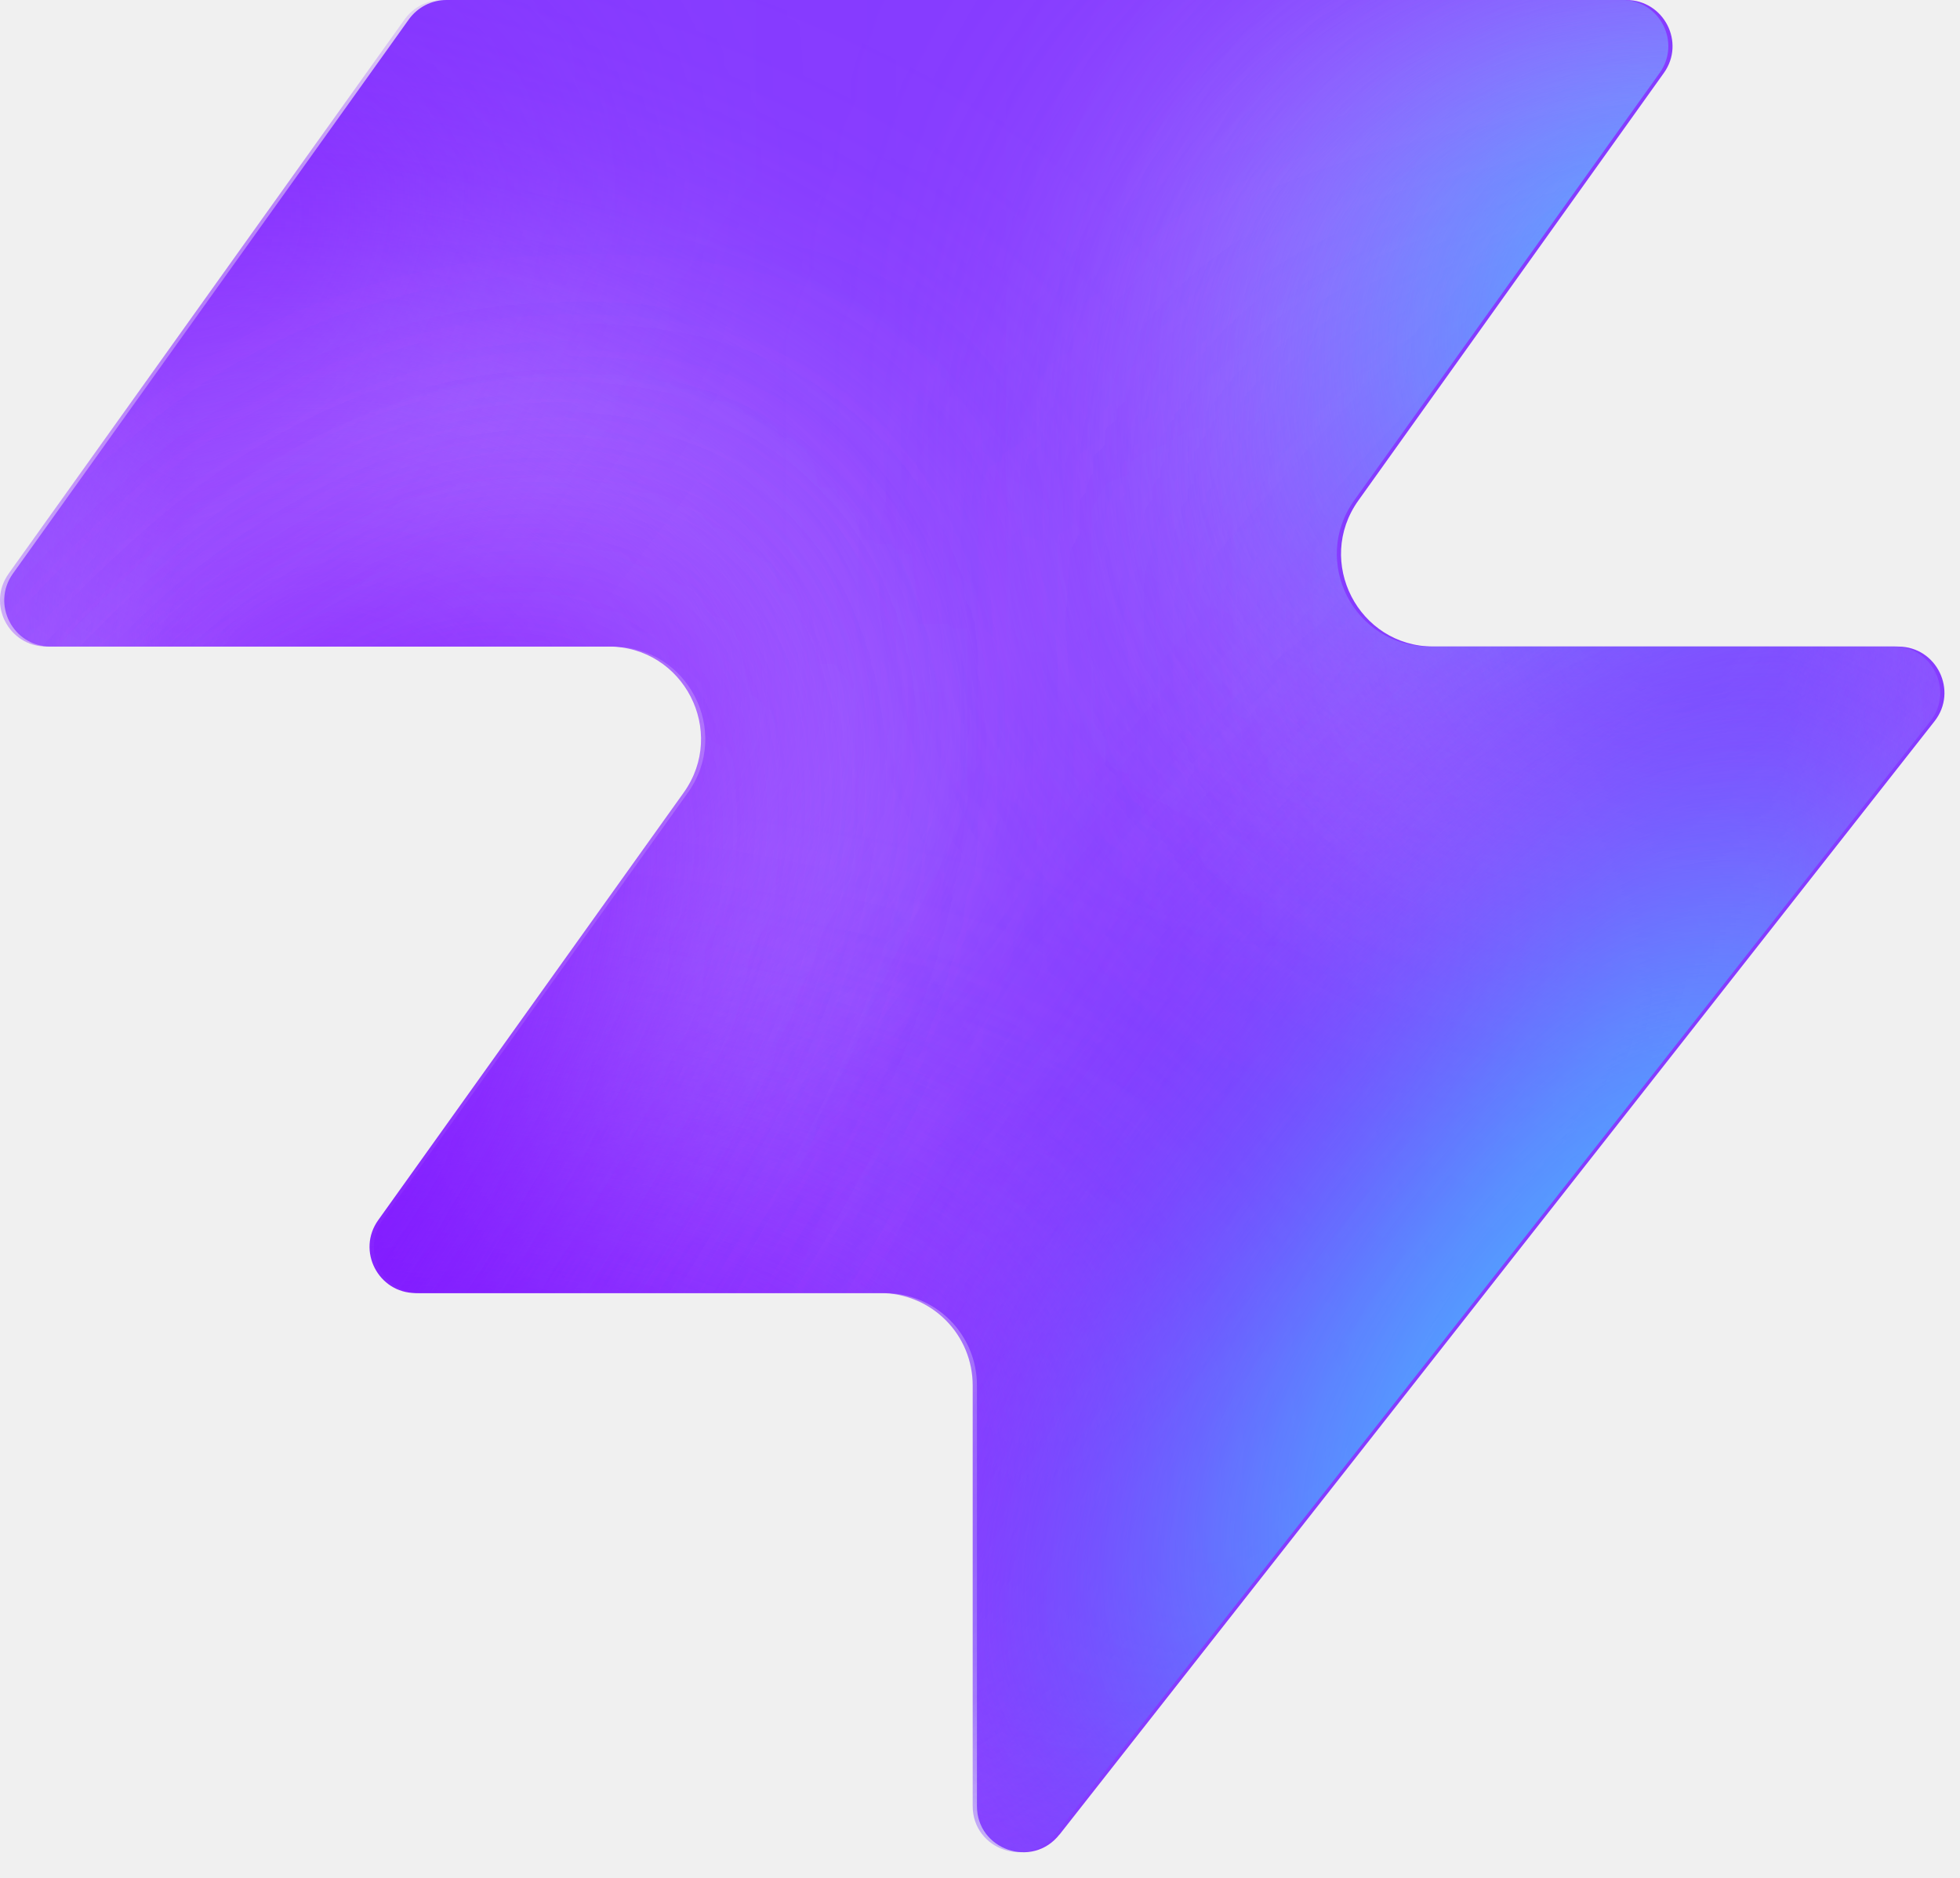
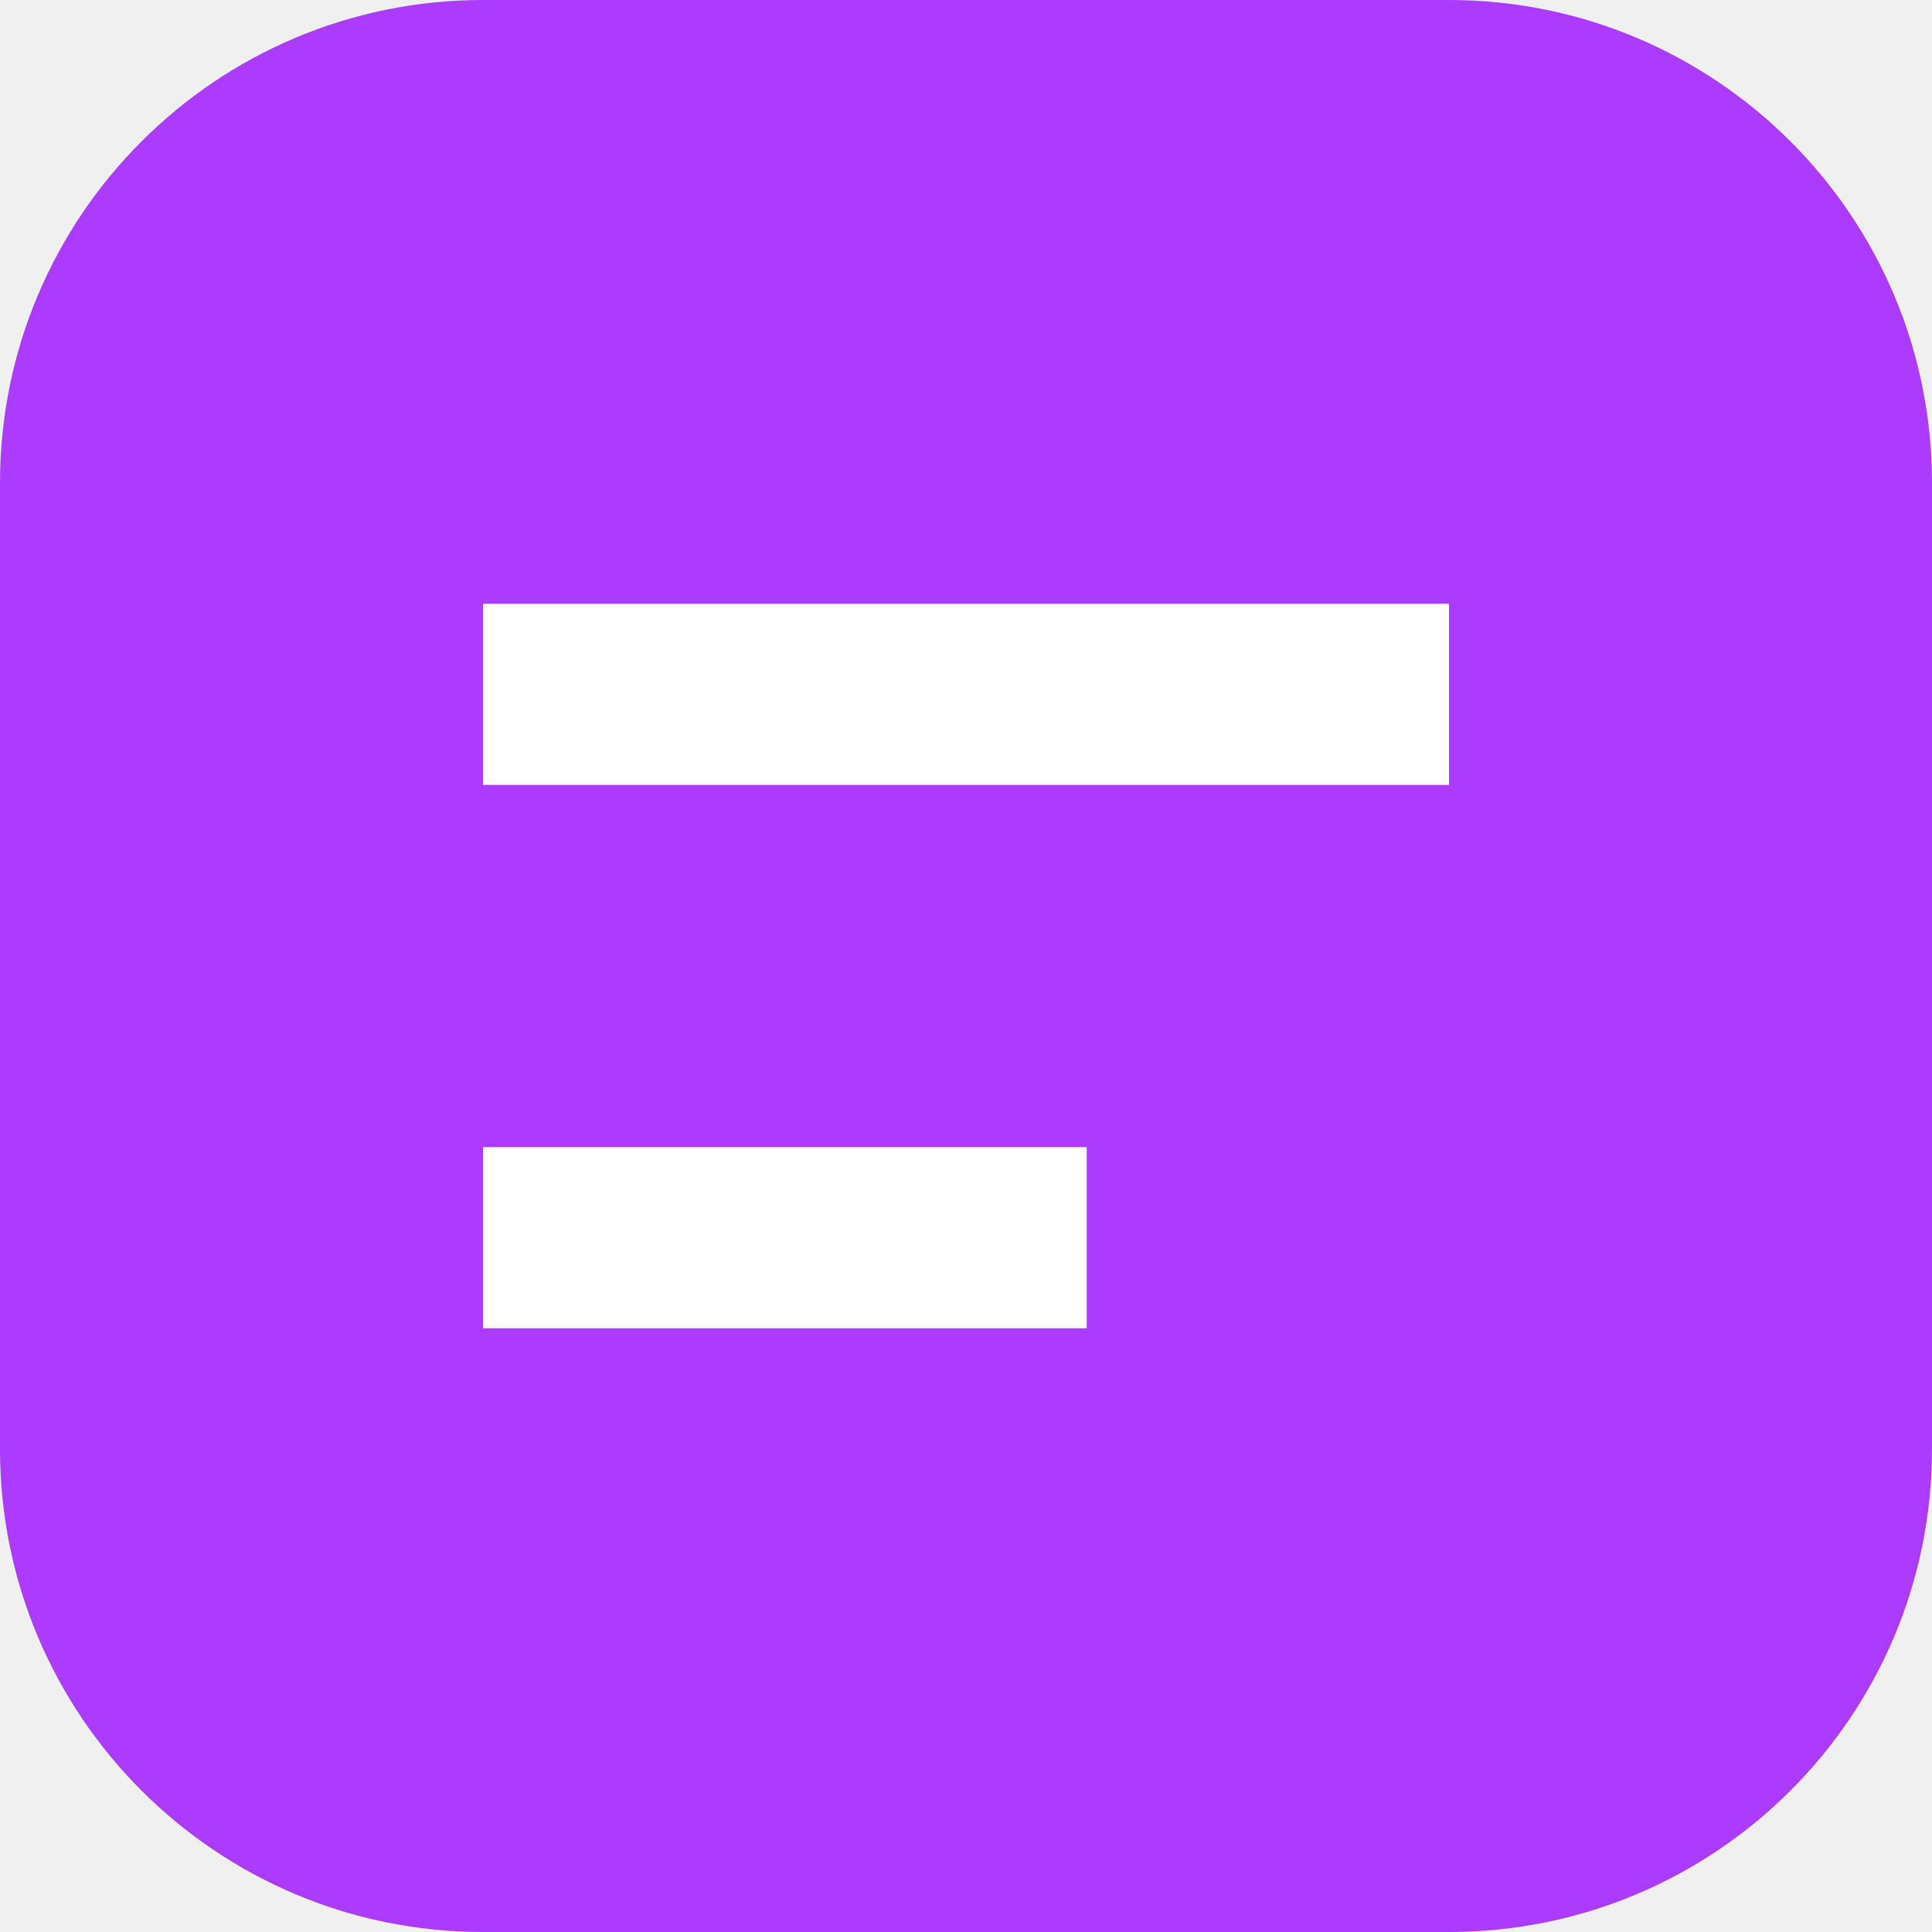
- <svg xmlns="http://www.w3.org/2000/svg" width="48" height="46" fill="none" viewBox="0 0 48 46">
-   <path fill="#863bff" d="M25.946 44.938c-.664.845-2.021.375-2.021-.698V33.937a2.26 2.26 0 0 0-2.262-2.262H10.287c-.92 0-1.456-1.04-.92-1.788l7.48-10.471c1.07-1.497 0-3.578-1.842-3.578H1.237c-.92 0-1.456-1.04-.92-1.788L10.013.474c.214-.297.556-.474.92-.474h28.894c.92 0 1.456 1.04.92 1.788l-7.48 10.471c-1.07 1.498 0 3.579 1.842 3.579h11.377c.943 0 1.473 1.088.89 1.83L25.947 44.94z" style="fill:#863bff;fill:color(display-p3 .525 .23 1);fill-opacity:1" />
-   <mask id="a" width="48" height="46" x="0" y="0" maskUnits="userSpaceOnUse" style="mask-type:alpha">
-     <path fill="#000" d="M25.842 44.938c-.664.844-2.021.375-2.021-.698V33.937a2.26 2.26 0 0 0-2.262-2.262H10.183c-.92 0-1.456-1.04-.92-1.788l7.48-10.471c1.07-1.498 0-3.579-1.842-3.579H1.133c-.92 0-1.456-1.04-.92-1.787L9.91.473c.214-.297.556-.474.92-.474h28.894c.92 0 1.456 1.04.92 1.788l-7.48 10.471c-1.07 1.498 0 3.578 1.842 3.578h11.377c.943 0 1.473 1.088.89 1.832L25.843 44.94z" style="fill:#000;fill-opacity:1" />
-   </mask>
-   <g mask="url(#a)">
-     <g filter="url(#b)">
-       <ellipse cx="5.508" cy="14.704" fill="#ede6ff" rx="5.508" ry="14.704" style="fill:#ede6ff;fill:color(display-p3 .927 .903 1);fill-opacity:1" transform="matrix(.00324 1 1 -.00324 -4.47 31.516)" />
-     </g>
-     <g filter="url(#c)">
-       <ellipse cx="10.399" cy="29.851" fill="#ede6ff" rx="10.399" ry="29.851" style="fill:#ede6ff;fill:color(display-p3 .927 .903 1);fill-opacity:1" transform="matrix(.00324 1 1 -.00324 -39.328 7.883)" />
-     </g>
-     <g filter="url(#d)">
-       <ellipse cx="5.508" cy="30.487" fill="#7e14ff" rx="5.508" ry="30.487" style="fill:#7e14ff;fill:color(display-p3 .492 .077 1);fill-opacity:1" transform="rotate(89.814 -25.913 -14.639)scale(1 -1)" />
-     </g>
-     <g filter="url(#e)">
-       <ellipse cx="5.508" cy="30.599" fill="#7e14ff" rx="5.508" ry="30.599" style="fill:#7e14ff;fill:color(display-p3 .492 .077 1);fill-opacity:1" transform="rotate(89.814 -32.644 -3.334)scale(1 -1)" />
-     </g>
-     <g filter="url(#f)">
-       <ellipse cx="5.508" cy="30.599" fill="#7e14ff" rx="5.508" ry="30.599" style="fill:#7e14ff;fill:color(display-p3 .492 .077 1);fill-opacity:1" transform="matrix(.00324 1 1 -.00324 -34.34 30.47)" />
-     </g>
-     <g filter="url(#g)">
-       <ellipse cx="14.072" cy="22.078" fill="#ede6ff" rx="14.072" ry="22.078" style="fill:#ede6ff;fill:color(display-p3 .927 .903 1);fill-opacity:1" transform="rotate(93.35 24.506 48.493)scale(-1 1)" />
-     </g>
-     <g filter="url(#h)">
-       <ellipse cx="3.47" cy="21.501" fill="#7e14ff" rx="3.47" ry="21.501" style="fill:#7e14ff;fill:color(display-p3 .492 .077 1);fill-opacity:1" transform="rotate(89.009 28.708 47.59)scale(-1 1)" />
-     </g>
-     <g filter="url(#i)">
-       <ellipse cx="3.47" cy="21.501" fill="#7e14ff" rx="3.47" ry="21.501" style="fill:#7e14ff;fill:color(display-p3 .492 .077 1);fill-opacity:1" transform="rotate(89.009 28.708 47.59)scale(-1 1)" />
-     </g>
-     <g filter="url(#j)">
-       <ellipse cx=".387" cy="8.972" fill="#7e14ff" rx="4.407" ry="29.108" style="fill:#7e14ff;fill:color(display-p3 .492 .077 1);fill-opacity:1" transform="rotate(39.51 .387 8.972)" />
-     </g>
-     <g filter="url(#k)">
-       <ellipse cx="47.523" cy="-6.092" fill="#7e14ff" rx="4.407" ry="29.108" style="fill:#7e14ff;fill:color(display-p3 .492 .077 1);fill-opacity:1" transform="rotate(37.892 47.523 -6.092)" />
-     </g>
-     <g filter="url(#l)">
-       <ellipse cx="41.412" cy="6.333" fill="#47bfff" rx="5.971" ry="9.665" style="fill:#47bfff;fill:color(display-p3 .28 .748 1);fill-opacity:1" transform="rotate(37.892 41.412 6.333)" />
-     </g>
-     <g filter="url(#m)">
-       <ellipse cx="-1.879" cy="38.332" fill="#7e14ff" rx="4.407" ry="29.108" style="fill:#7e14ff;fill:color(display-p3 .492 .077 1);fill-opacity:1" transform="rotate(37.892 -1.88 38.332)" />
-     </g>
-     <g filter="url(#n)">
-       <ellipse cx="-1.879" cy="38.332" fill="#7e14ff" rx="4.407" ry="29.108" style="fill:#7e14ff;fill:color(display-p3 .492 .077 1);fill-opacity:1" transform="rotate(37.892 -1.88 38.332)" />
-     </g>
-     <g filter="url(#o)">
-       <ellipse cx="35.651" cy="29.907" fill="#7e14ff" rx="4.407" ry="29.108" style="fill:#7e14ff;fill:color(display-p3 .492 .077 1);fill-opacity:1" transform="rotate(37.892 35.651 29.907)" />
-     </g>
-     <g filter="url(#p)">
-       <ellipse cx="38.418" cy="32.4" fill="#47bfff" rx="5.971" ry="15.297" style="fill:#47bfff;fill:color(display-p3 .28 .748 1);fill-opacity:1" transform="rotate(37.892 38.418 32.4)" />
-     </g>
-   </g>
-   <defs>
-     <filter id="b" width="60.045" height="41.654" x="-19.77" y="16.149" color-interpolation-filters="sRGB" filterUnits="userSpaceOnUse">
-       <feFlood flood-opacity="0" result="BackgroundImageFix" />
-       <feBlend in="SourceGraphic" in2="BackgroundImageFix" result="shape" />
-       <feGaussianBlur result="effect1_foregroundBlur_2002_17158" stdDeviation="7.659" />
-     </filter>
-     <filter id="c" width="90.34" height="51.437" x="-54.613" y="-7.533" color-interpolation-filters="sRGB" filterUnits="userSpaceOnUse">
-       <feFlood flood-opacity="0" result="BackgroundImageFix" />
-       <feBlend in="SourceGraphic" in2="BackgroundImageFix" result="shape" />
-       <feGaussianBlur result="effect1_foregroundBlur_2002_17158" stdDeviation="7.659" />
-     </filter>
-     <filter id="d" width="79.355" height="29.4" x="-49.64" y="2.03" color-interpolation-filters="sRGB" filterUnits="userSpaceOnUse">
-       <feFlood flood-opacity="0" result="BackgroundImageFix" />
-       <feBlend in="SourceGraphic" in2="BackgroundImageFix" result="shape" />
-       <feGaussianBlur result="effect1_foregroundBlur_2002_17158" stdDeviation="4.596" />
-     </filter>
-     <filter id="e" width="79.579" height="29.4" x="-45.045" y="20.029" color-interpolation-filters="sRGB" filterUnits="userSpaceOnUse">
-       <feFlood flood-opacity="0" result="BackgroundImageFix" />
-       <feBlend in="SourceGraphic" in2="BackgroundImageFix" result="shape" />
-       <feGaussianBlur result="effect1_foregroundBlur_2002_17158" stdDeviation="4.596" />
-     </filter>
-     <filter id="f" width="79.579" height="29.4" x="-43.513" y="21.178" color-interpolation-filters="sRGB" filterUnits="userSpaceOnUse">
-       <feFlood flood-opacity="0" result="BackgroundImageFix" />
-       <feBlend in="SourceGraphic" in2="BackgroundImageFix" result="shape" />
-       <feGaussianBlur result="effect1_foregroundBlur_2002_17158" stdDeviation="4.596" />
-     </filter>
-     <filter id="g" width="74.749" height="58.852" x="15.756" y="-17.901" color-interpolation-filters="sRGB" filterUnits="userSpaceOnUse">
-       <feFlood flood-opacity="0" result="BackgroundImageFix" />
-       <feBlend in="SourceGraphic" in2="BackgroundImageFix" result="shape" />
-       <feGaussianBlur result="effect1_foregroundBlur_2002_17158" stdDeviation="7.659" />
-     </filter>
-     <filter id="h" width="61.377" height="25.362" x="23.548" y="2.284" color-interpolation-filters="sRGB" filterUnits="userSpaceOnUse">
-       <feFlood flood-opacity="0" result="BackgroundImageFix" />
-       <feBlend in="SourceGraphic" in2="BackgroundImageFix" result="shape" />
-       <feGaussianBlur result="effect1_foregroundBlur_2002_17158" stdDeviation="4.596" />
-     </filter>
-     <filter id="i" width="61.377" height="25.362" x="23.548" y="2.284" color-interpolation-filters="sRGB" filterUnits="userSpaceOnUse">
-       <feFlood flood-opacity="0" result="BackgroundImageFix" />
-       <feBlend in="SourceGraphic" in2="BackgroundImageFix" result="shape" />
-       <feGaussianBlur result="effect1_foregroundBlur_2002_17158" stdDeviation="4.596" />
-     </filter>
-     <filter id="j" width="56.045" height="63.649" x="-27.636" y="-22.853" color-interpolation-filters="sRGB" filterUnits="userSpaceOnUse">
-       <feFlood flood-opacity="0" result="BackgroundImageFix" />
-       <feBlend in="SourceGraphic" in2="BackgroundImageFix" result="shape" />
-       <feGaussianBlur result="effect1_foregroundBlur_2002_17158" stdDeviation="4.596" />
-     </filter>
-     <filter id="k" width="54.814" height="64.646" x="20.116" y="-38.415" color-interpolation-filters="sRGB" filterUnits="userSpaceOnUse">
-       <feFlood flood-opacity="0" result="BackgroundImageFix" />
-       <feBlend in="SourceGraphic" in2="BackgroundImageFix" result="shape" />
-       <feGaussianBlur result="effect1_foregroundBlur_2002_17158" stdDeviation="4.596" />
-     </filter>
-     <filter id="l" width="33.541" height="35.313" x="24.641" y="-11.323" color-interpolation-filters="sRGB" filterUnits="userSpaceOnUse">
-       <feFlood flood-opacity="0" result="BackgroundImageFix" />
-       <feBlend in="SourceGraphic" in2="BackgroundImageFix" result="shape" />
-       <feGaussianBlur result="effect1_foregroundBlur_2002_17158" stdDeviation="4.596" />
-     </filter>
-     <filter id="m" width="54.814" height="64.646" x="-29.286" y="6.009" color-interpolation-filters="sRGB" filterUnits="userSpaceOnUse">
-       <feFlood flood-opacity="0" result="BackgroundImageFix" />
-       <feBlend in="SourceGraphic" in2="BackgroundImageFix" result="shape" />
-       <feGaussianBlur result="effect1_foregroundBlur_2002_17158" stdDeviation="4.596" />
-     </filter>
-     <filter id="n" width="54.814" height="64.646" x="-29.286" y="6.009" color-interpolation-filters="sRGB" filterUnits="userSpaceOnUse">
-       <feFlood flood-opacity="0" result="BackgroundImageFix" />
-       <feBlend in="SourceGraphic" in2="BackgroundImageFix" result="shape" />
-       <feGaussianBlur result="effect1_foregroundBlur_2002_17158" stdDeviation="4.596" />
-     </filter>
-     <filter id="o" width="54.814" height="64.646" x="8.244" y="-2.416" color-interpolation-filters="sRGB" filterUnits="userSpaceOnUse">
-       <feFlood flood-opacity="0" result="BackgroundImageFix" />
-       <feBlend in="SourceGraphic" in2="BackgroundImageFix" result="shape" />
-       <feGaussianBlur result="effect1_foregroundBlur_2002_17158" stdDeviation="4.596" />
-     </filter>
-     <filter id="p" width="39.409" height="43.623" x="18.713" y="10.588" color-interpolation-filters="sRGB" filterUnits="userSpaceOnUse">
-       <feFlood flood-opacity="0" result="BackgroundImageFix" />
-       <feBlend in="SourceGraphic" in2="BackgroundImageFix" result="shape" />
-       <feGaussianBlur result="effect1_foregroundBlur_2002_17158" stdDeviation="4.596" />
-     </filter>
-   </defs>
+ <svg xmlns="http://www.w3.org/2000/svg" viewBox="0 0 32 32" role="img" aria-label="Try Fit">
+   <rect width="32" height="32" rx="8" fill="#aa3bff" />
+   <path fill="#fff" d="M8 10h16v3H8zm0 9h10v3H8z" />
</svg>
